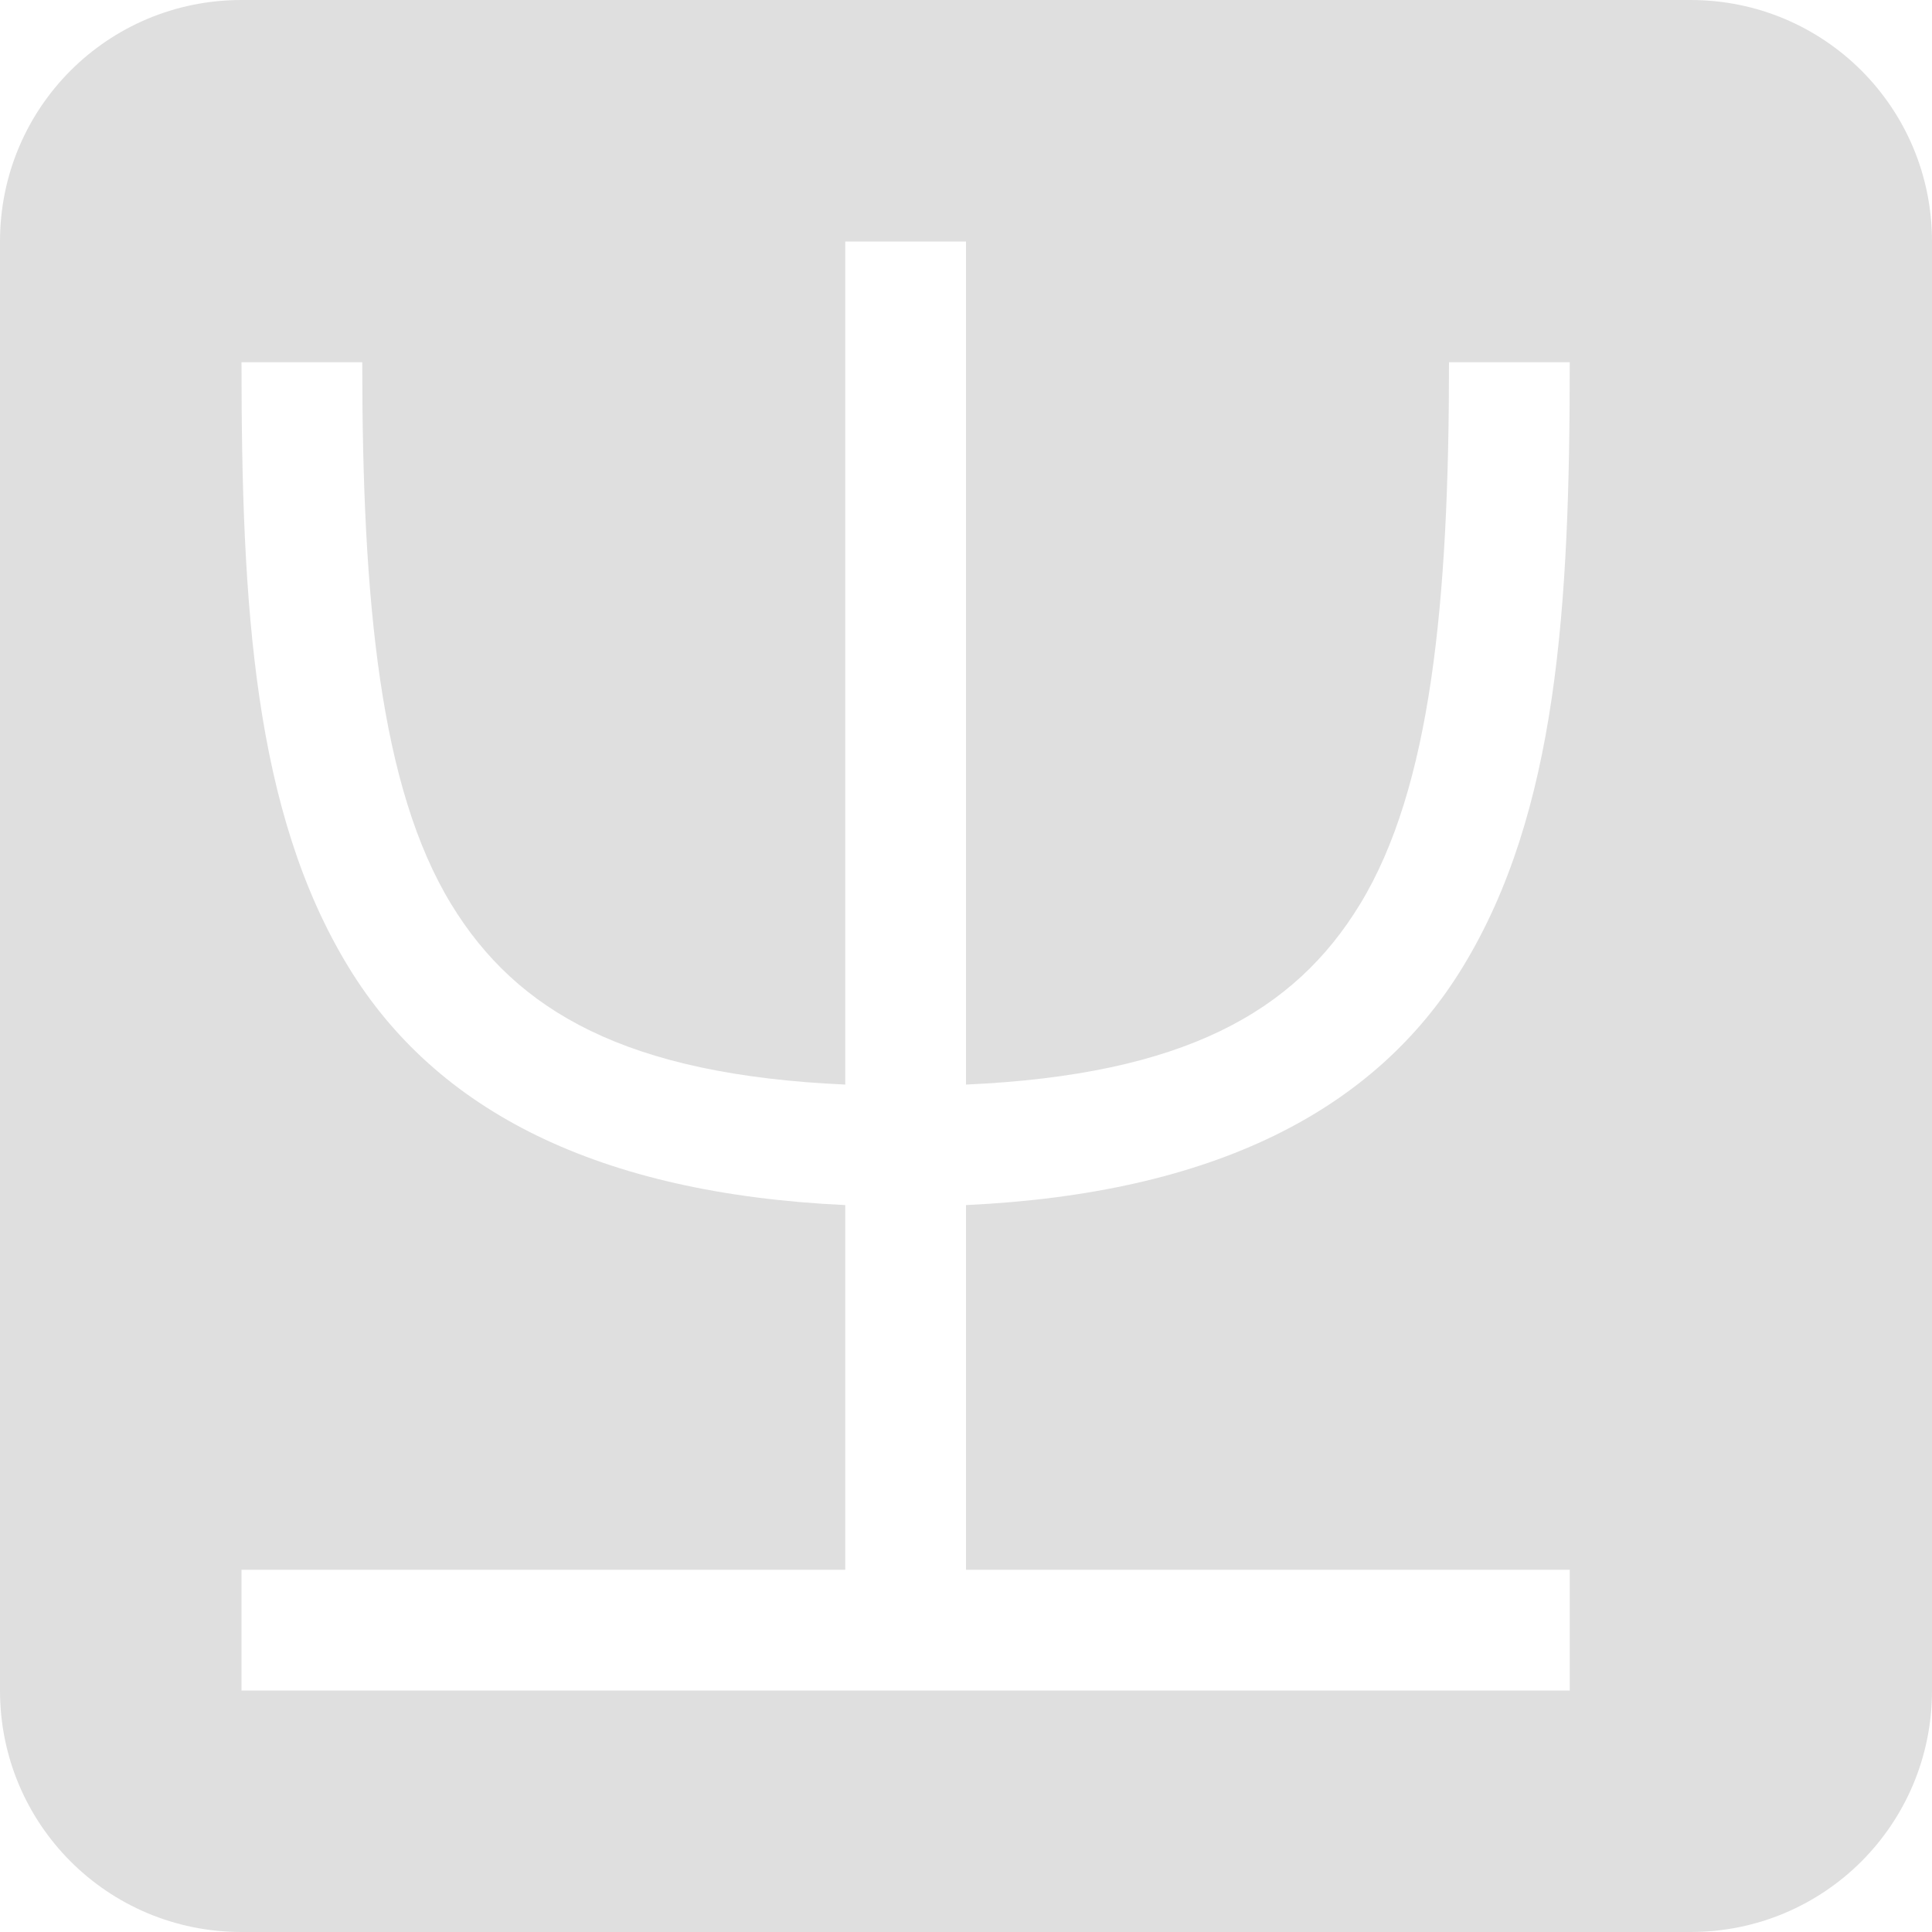
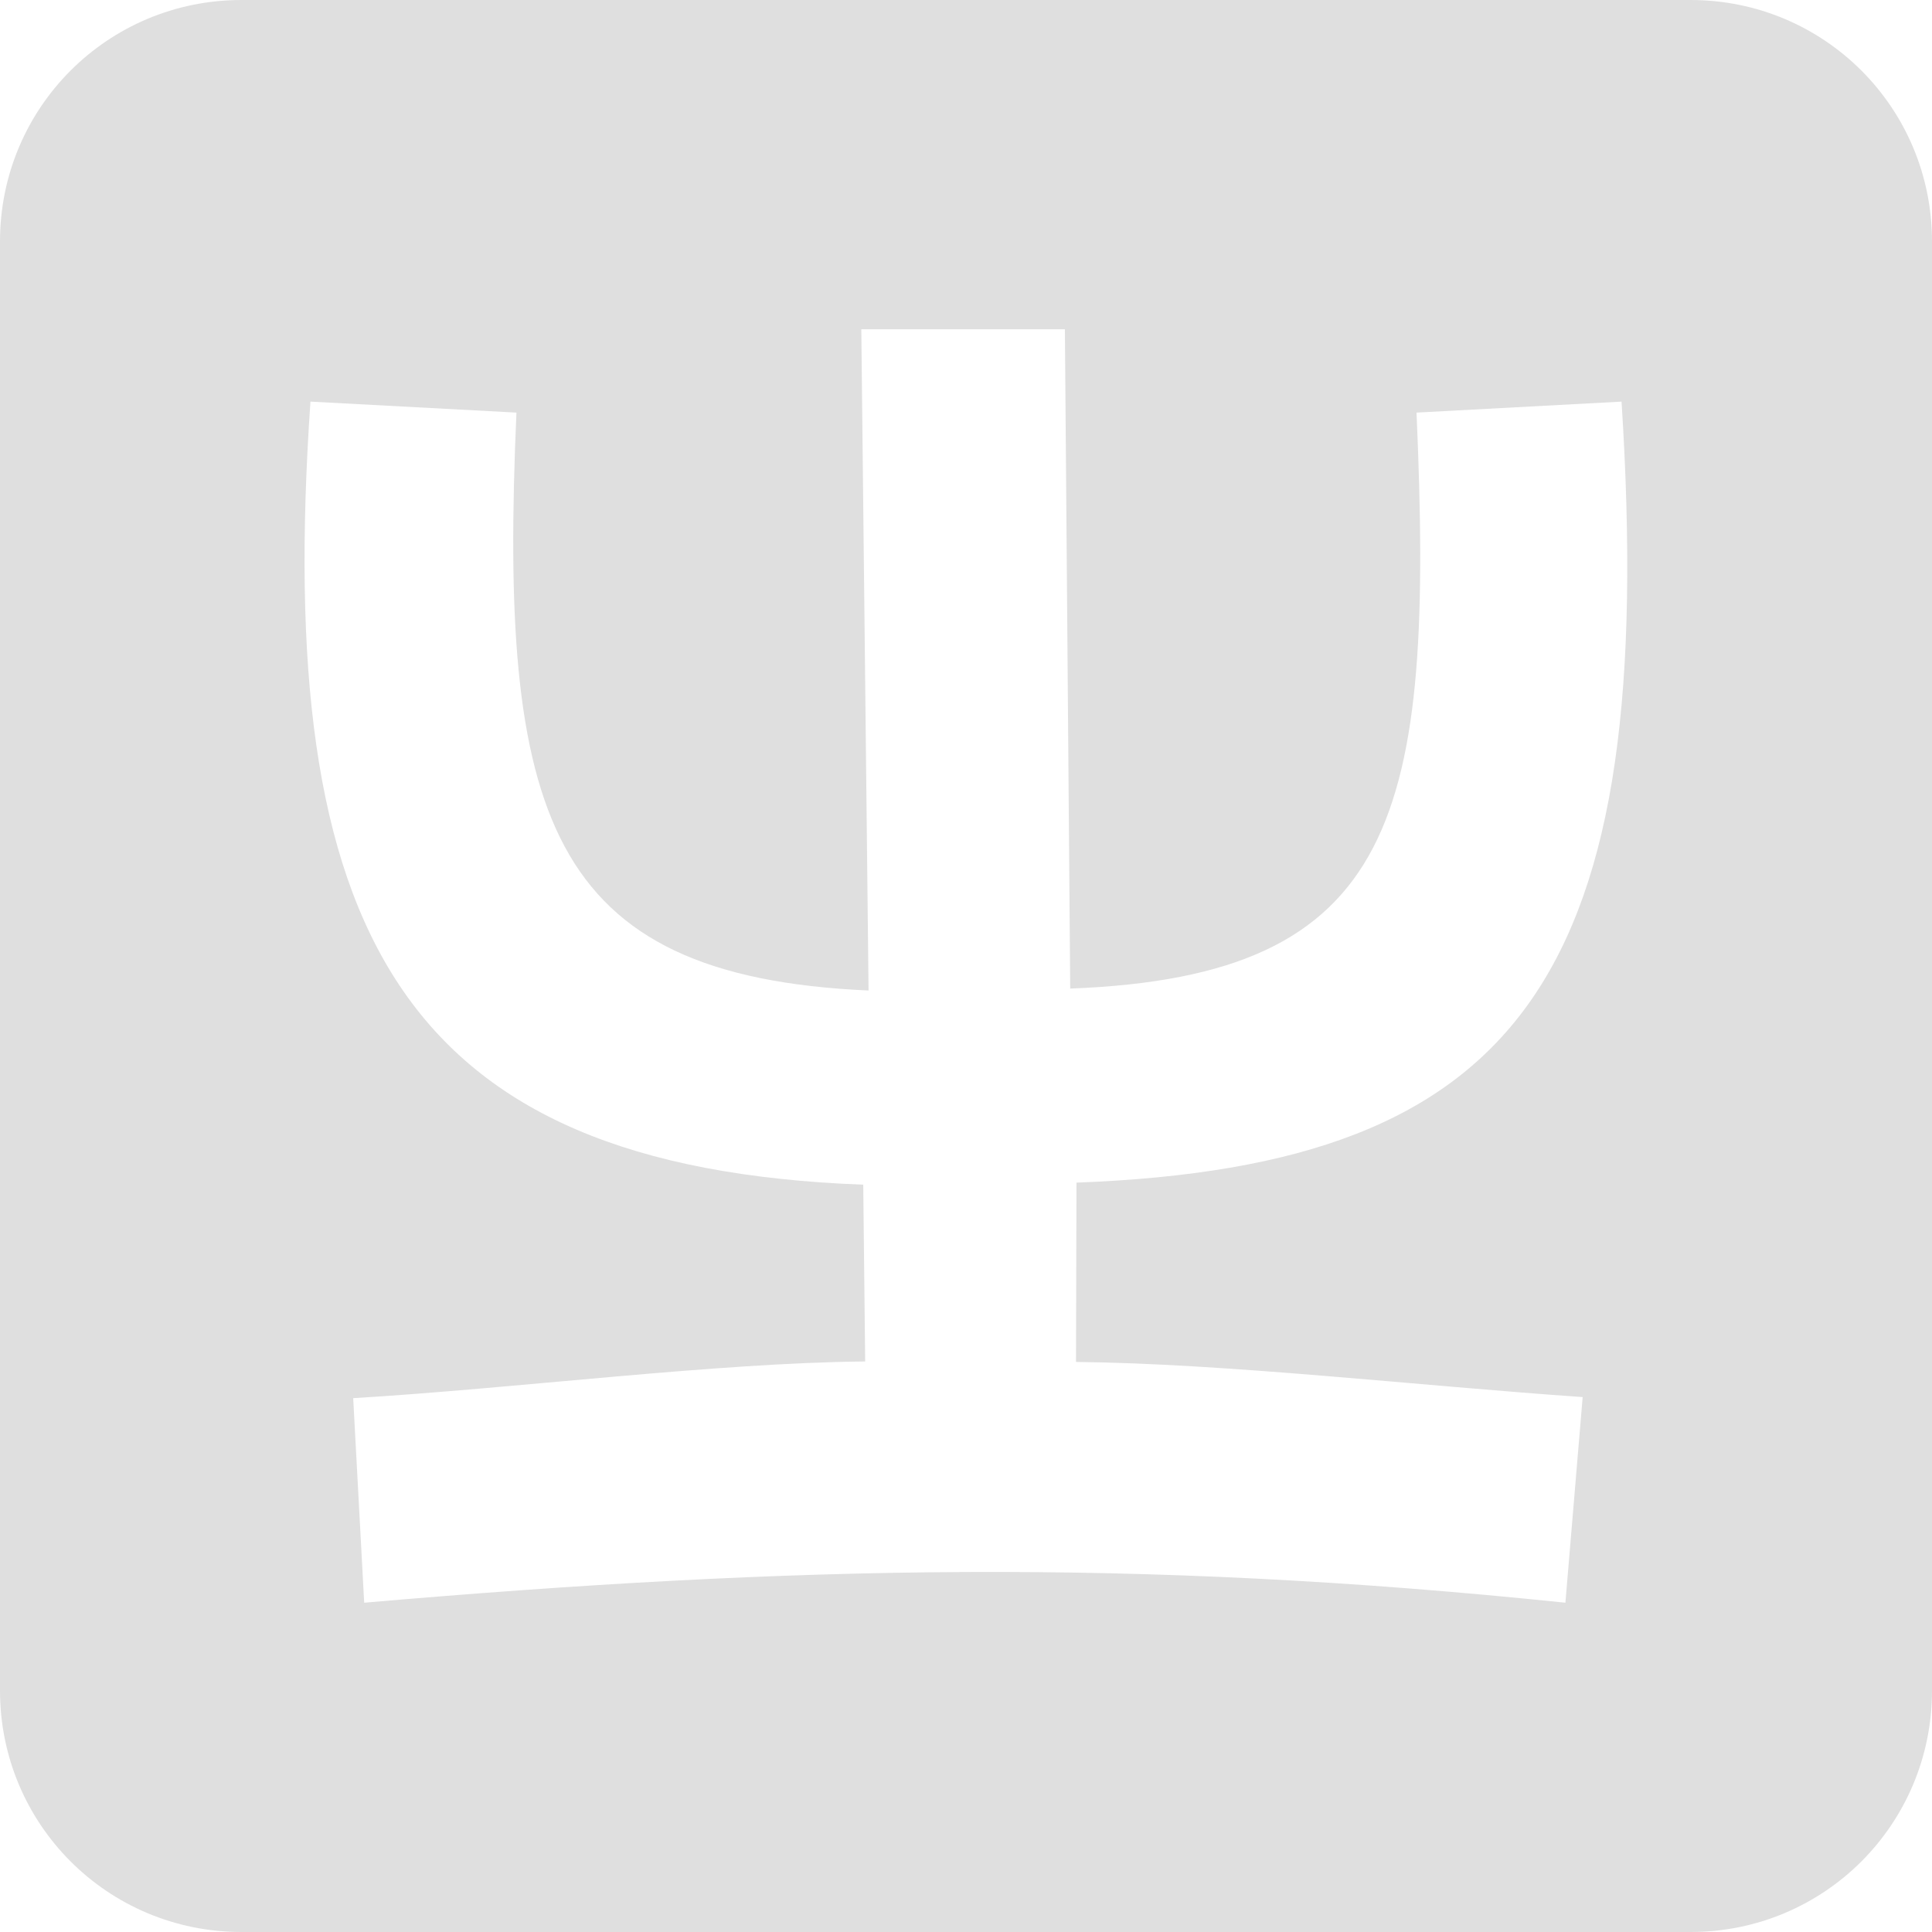
- <svg xmlns="http://www.w3.org/2000/svg" width="16" height="16" version="1.1">
+ <svg xmlns="http://www.w3.org/2000/svg" width="16" height="16" version="1.1" viewBox="0 0 16 16">
  <defs>
    <style id="current-color-scheme" type="text/css">
-    .ColorScheme-Text { color:#dfdfdf; } .ColorScheme-Highlight { color:#4285f4; } .ColorScheme-NeutralText { color:#ff9800; } .ColorScheme-PositiveText { color:#4caf50; } .ColorScheme-NegativeText { color:#f44336; }
+    .ColorScheme-Text { color:#dfdfdf; }
  </style>
  </defs>
-   <path style="fill:currentColor" class="ColorScheme-Text" d="M 2,0 C 0.892,0 0,0.892 0,2 V 14 C 0,15.108 0.892,16 2,16 H 14 C 15.108,16 16,15.108 16,14 V 2 C 16,0.892 15.108,0 14,0 Z M 7,2 H 8 V 8.982 C 9.811,8.901 10.721,8.376 11.262,7.49 11.852,6.525 12,4.979 12,3 H 13 C 13,5.021 12.898,6.725 12.113,8.01 11.387,9.199 10.05,9.884 8,9.98 V 13 H 13 V 14 H 2 V 13 H 7 V 9.98 C 4.95,9.884 3.613,9.199 2.887,8.01 2.102,6.725 2,5.021 2,3 H 3 C 3,4.979 3.148,6.525 3.738,7.49 4.279,8.376 5.189,8.901 7,8.982 Z" />
+   <path fill-rule="evenodd" class="ColorScheme-Text" style="fill:currentColor" d="M2 0C0.892 0 0 0.892 0 2V14C0 15.108 0.892 16 2 16H14C15.108 16 16 15.108 16 14V2C16 0.892 15.108 0 14 0ZM8.911 11.279C10.156 11.292 11.747 11.476 13.107 11.57L12.964 13.273C9.404 12.903 6.576 12.965 3.016 13.273L2.925 11.579C4.289 11.497 5.916 11.287 7.165 11.275L7.149 9.811C3.315 9.667 2.269 7.719 2.571 3.326L4.277 3.417C4.13 6.751 4.524 8.084 7.193 8.203L7.133 2.727H8.819L8.863 8.187C11.584 8.084 11.878 6.763 11.731 3.417L13.429 3.326C13.731 8.064 12.63 9.655 8.915 9.794L8.911 11.279Z" />
</svg>
